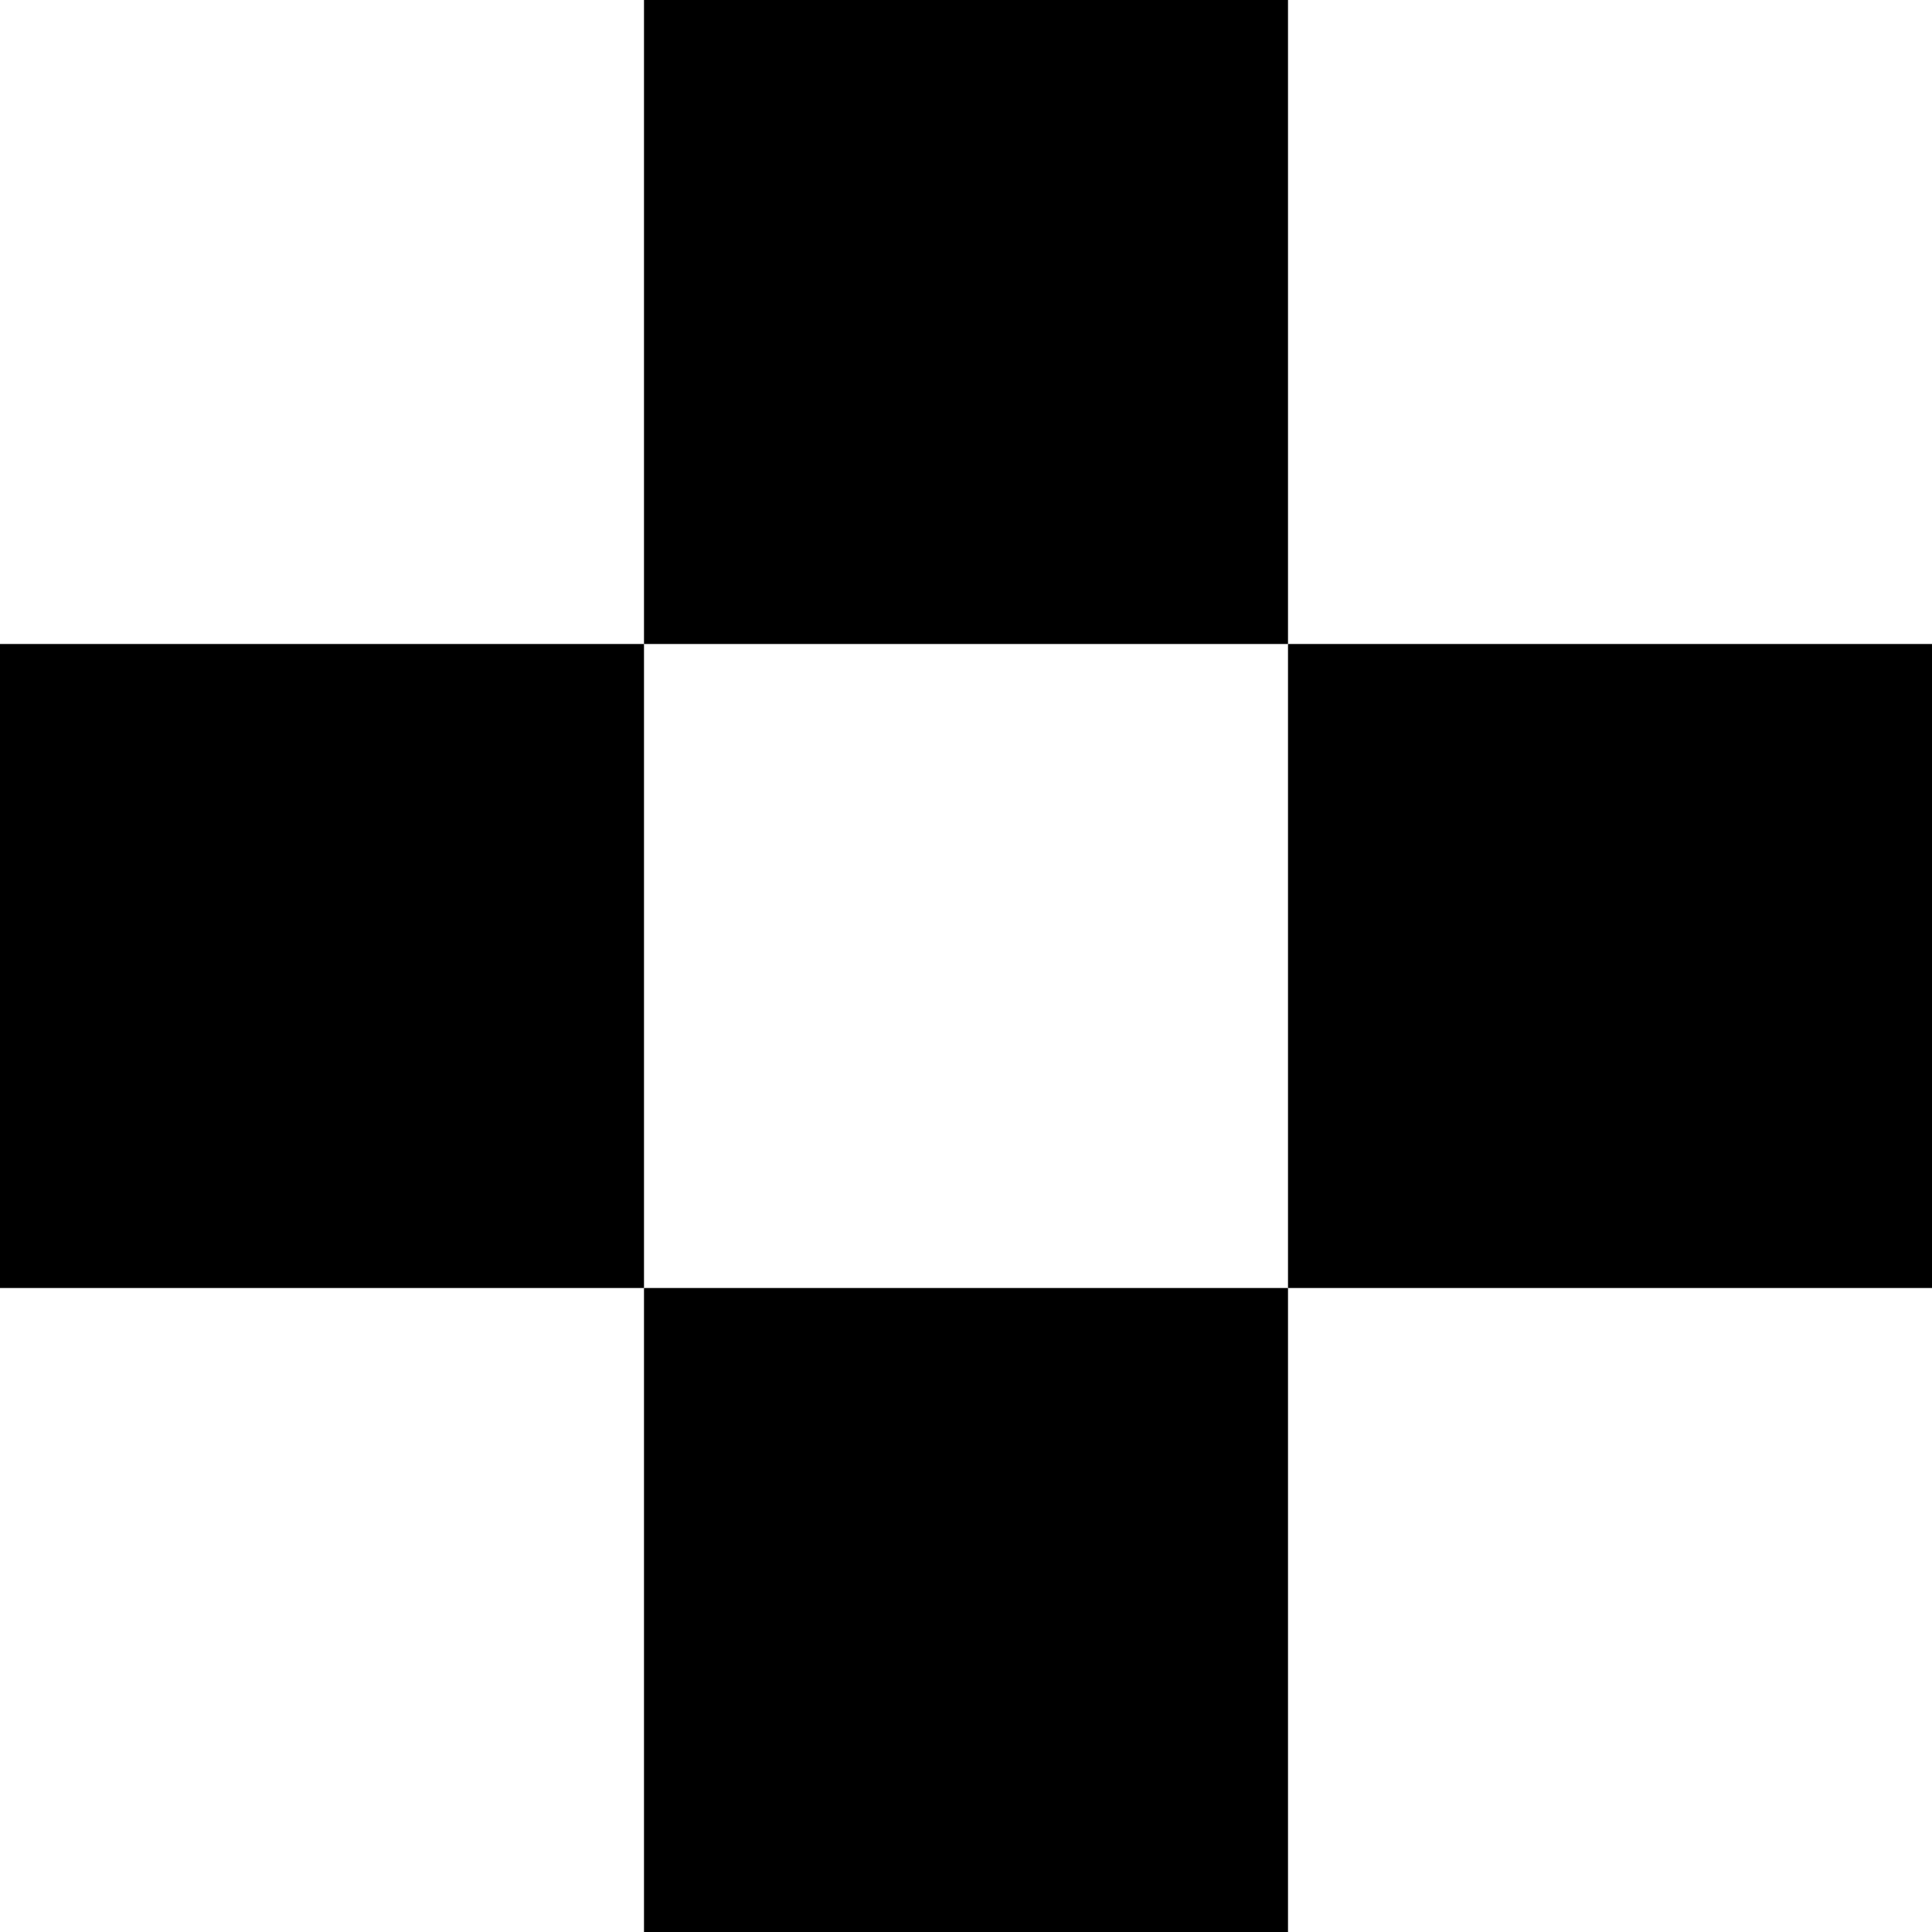
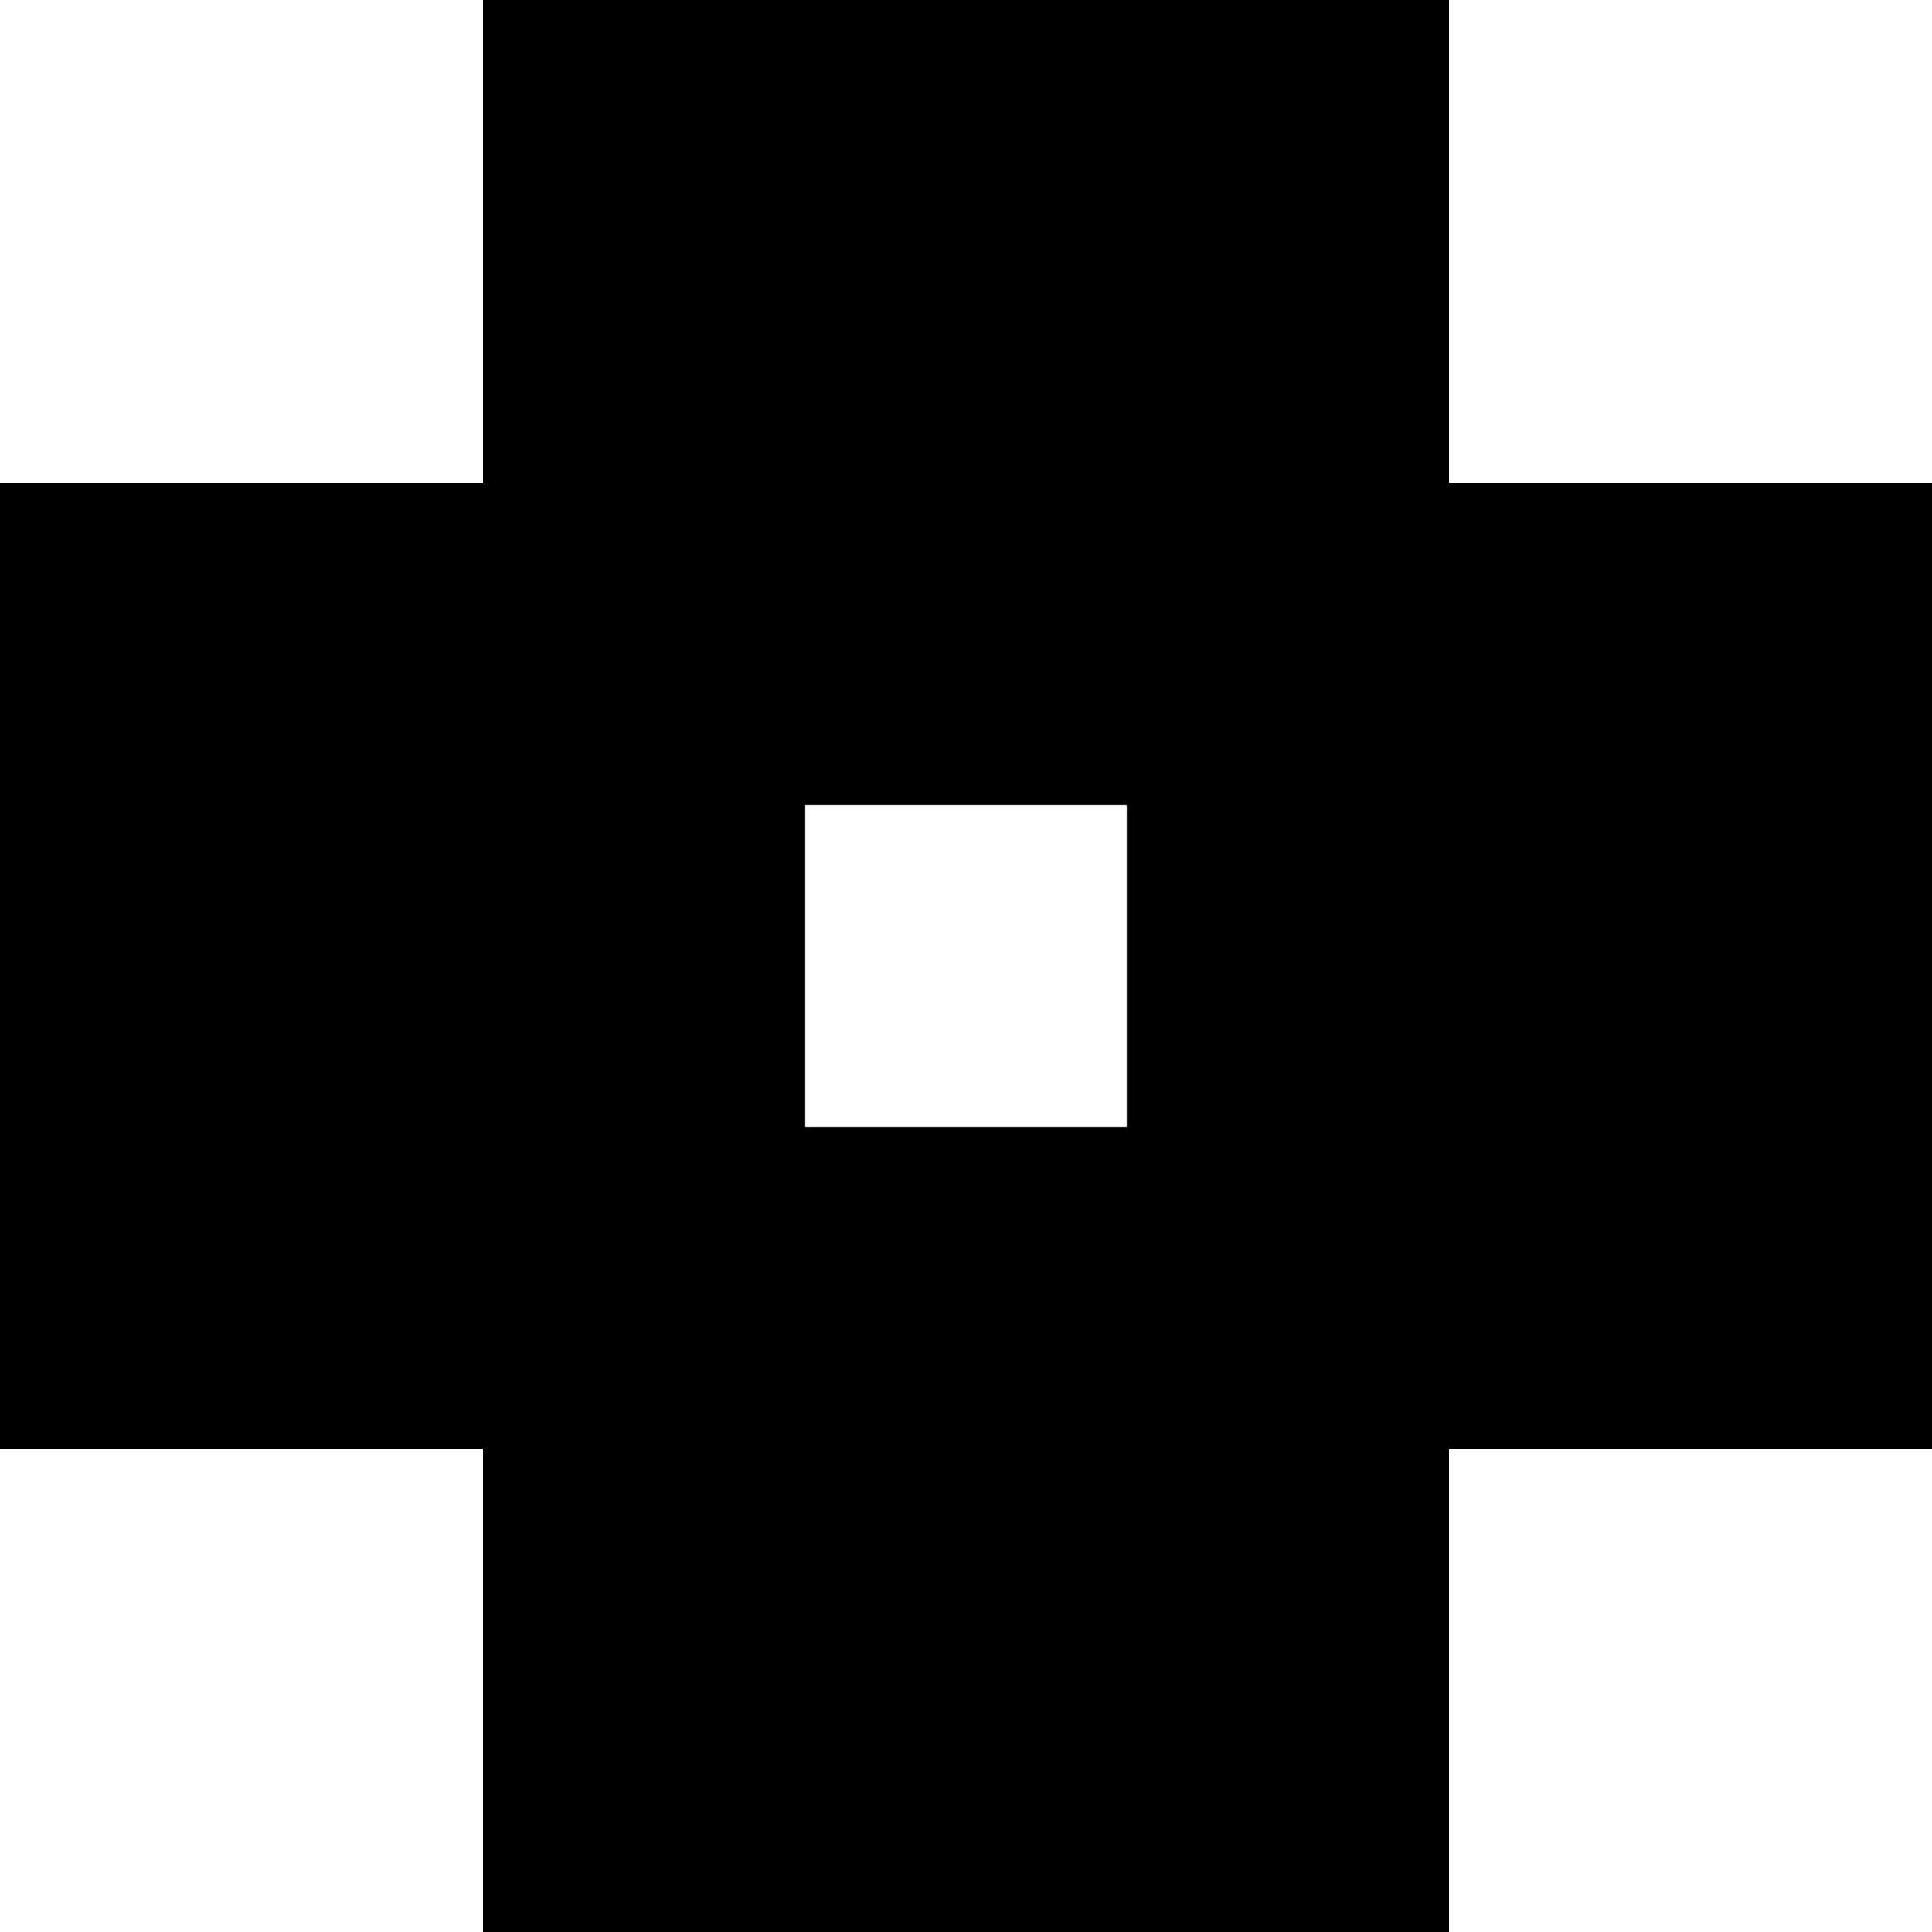
<svg xmlns="http://www.w3.org/2000/svg" viewBox="0 0 12 12">
-   <rect x="4" y="0" width="4" height="4" />
-   <rect x="0" y="4" width="4" height="4" />
-   <rect x="8" y="4" width="4" height="4" />
-   <rect x="4" y="8" width="4" height="4" />
+   <rect x="4" y="0" width="4" height="4" stroke="black" stroke-width="2px" vector-effect="non-scaling-stroke" />
+   <rect x="0" y="4" width="4" height="4" stroke="black" stroke-width="2px" vector-effect="non-scaling-stroke" />
+   <rect x="8" y="4" width="4" height="4" stroke="black" stroke-width="2px" vector-effect="non-scaling-stroke" />
+   <rect x="4" y="8" width="4" height="4" stroke="black" stroke-width="2px" vector-effect="non-scaling-stroke" />
+   <line x1="4" y1="0" x2="8" y2="0" stroke="black" stroke-width="4px" vector-effect="non-scaling-stroke" />
+   <line x1="12" y1="4" x2="12" y2="8" stroke="black" stroke-width="4px" vector-effect="non-scaling-stroke" />
+   <line x1="4" y1="12" x2="8" y2="12" stroke="black" stroke-width="4px" vector-effect="non-scaling-stroke" />
+   <line x1="0" y1="4" x2="0" y2="8" stroke="black" stroke-width="4px" vector-effect="non-scaling-stroke" />
</svg>
